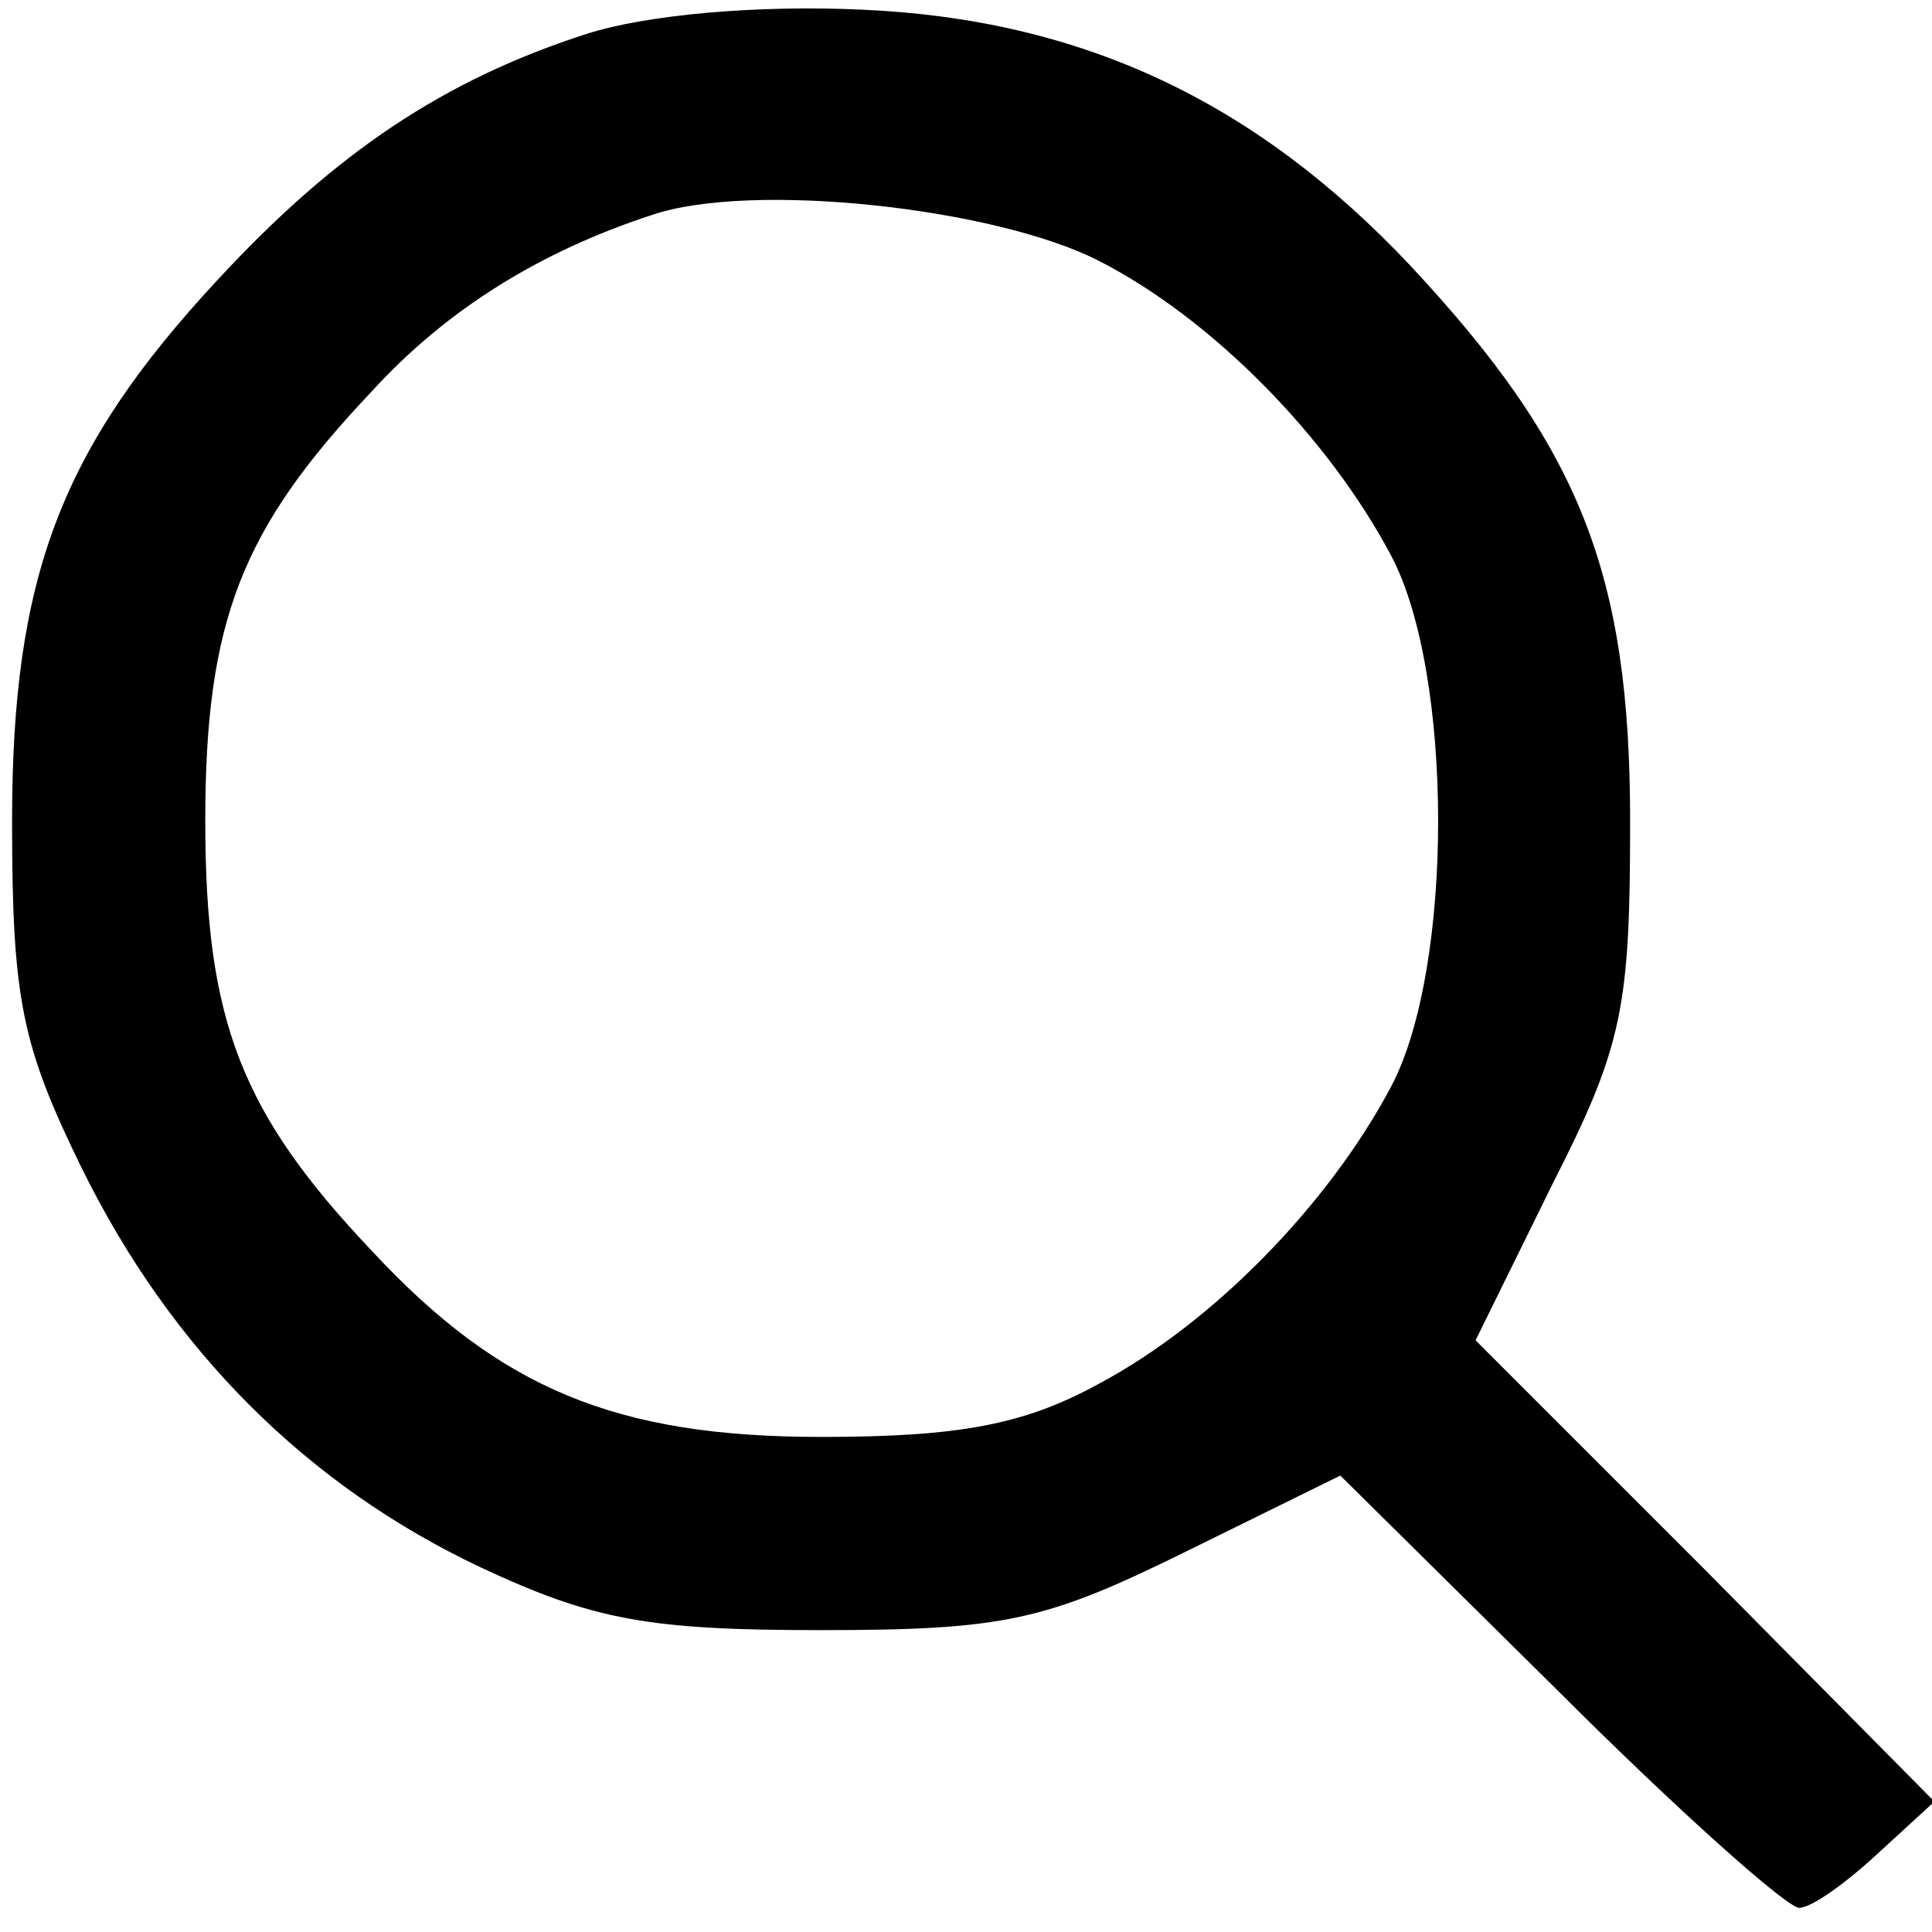
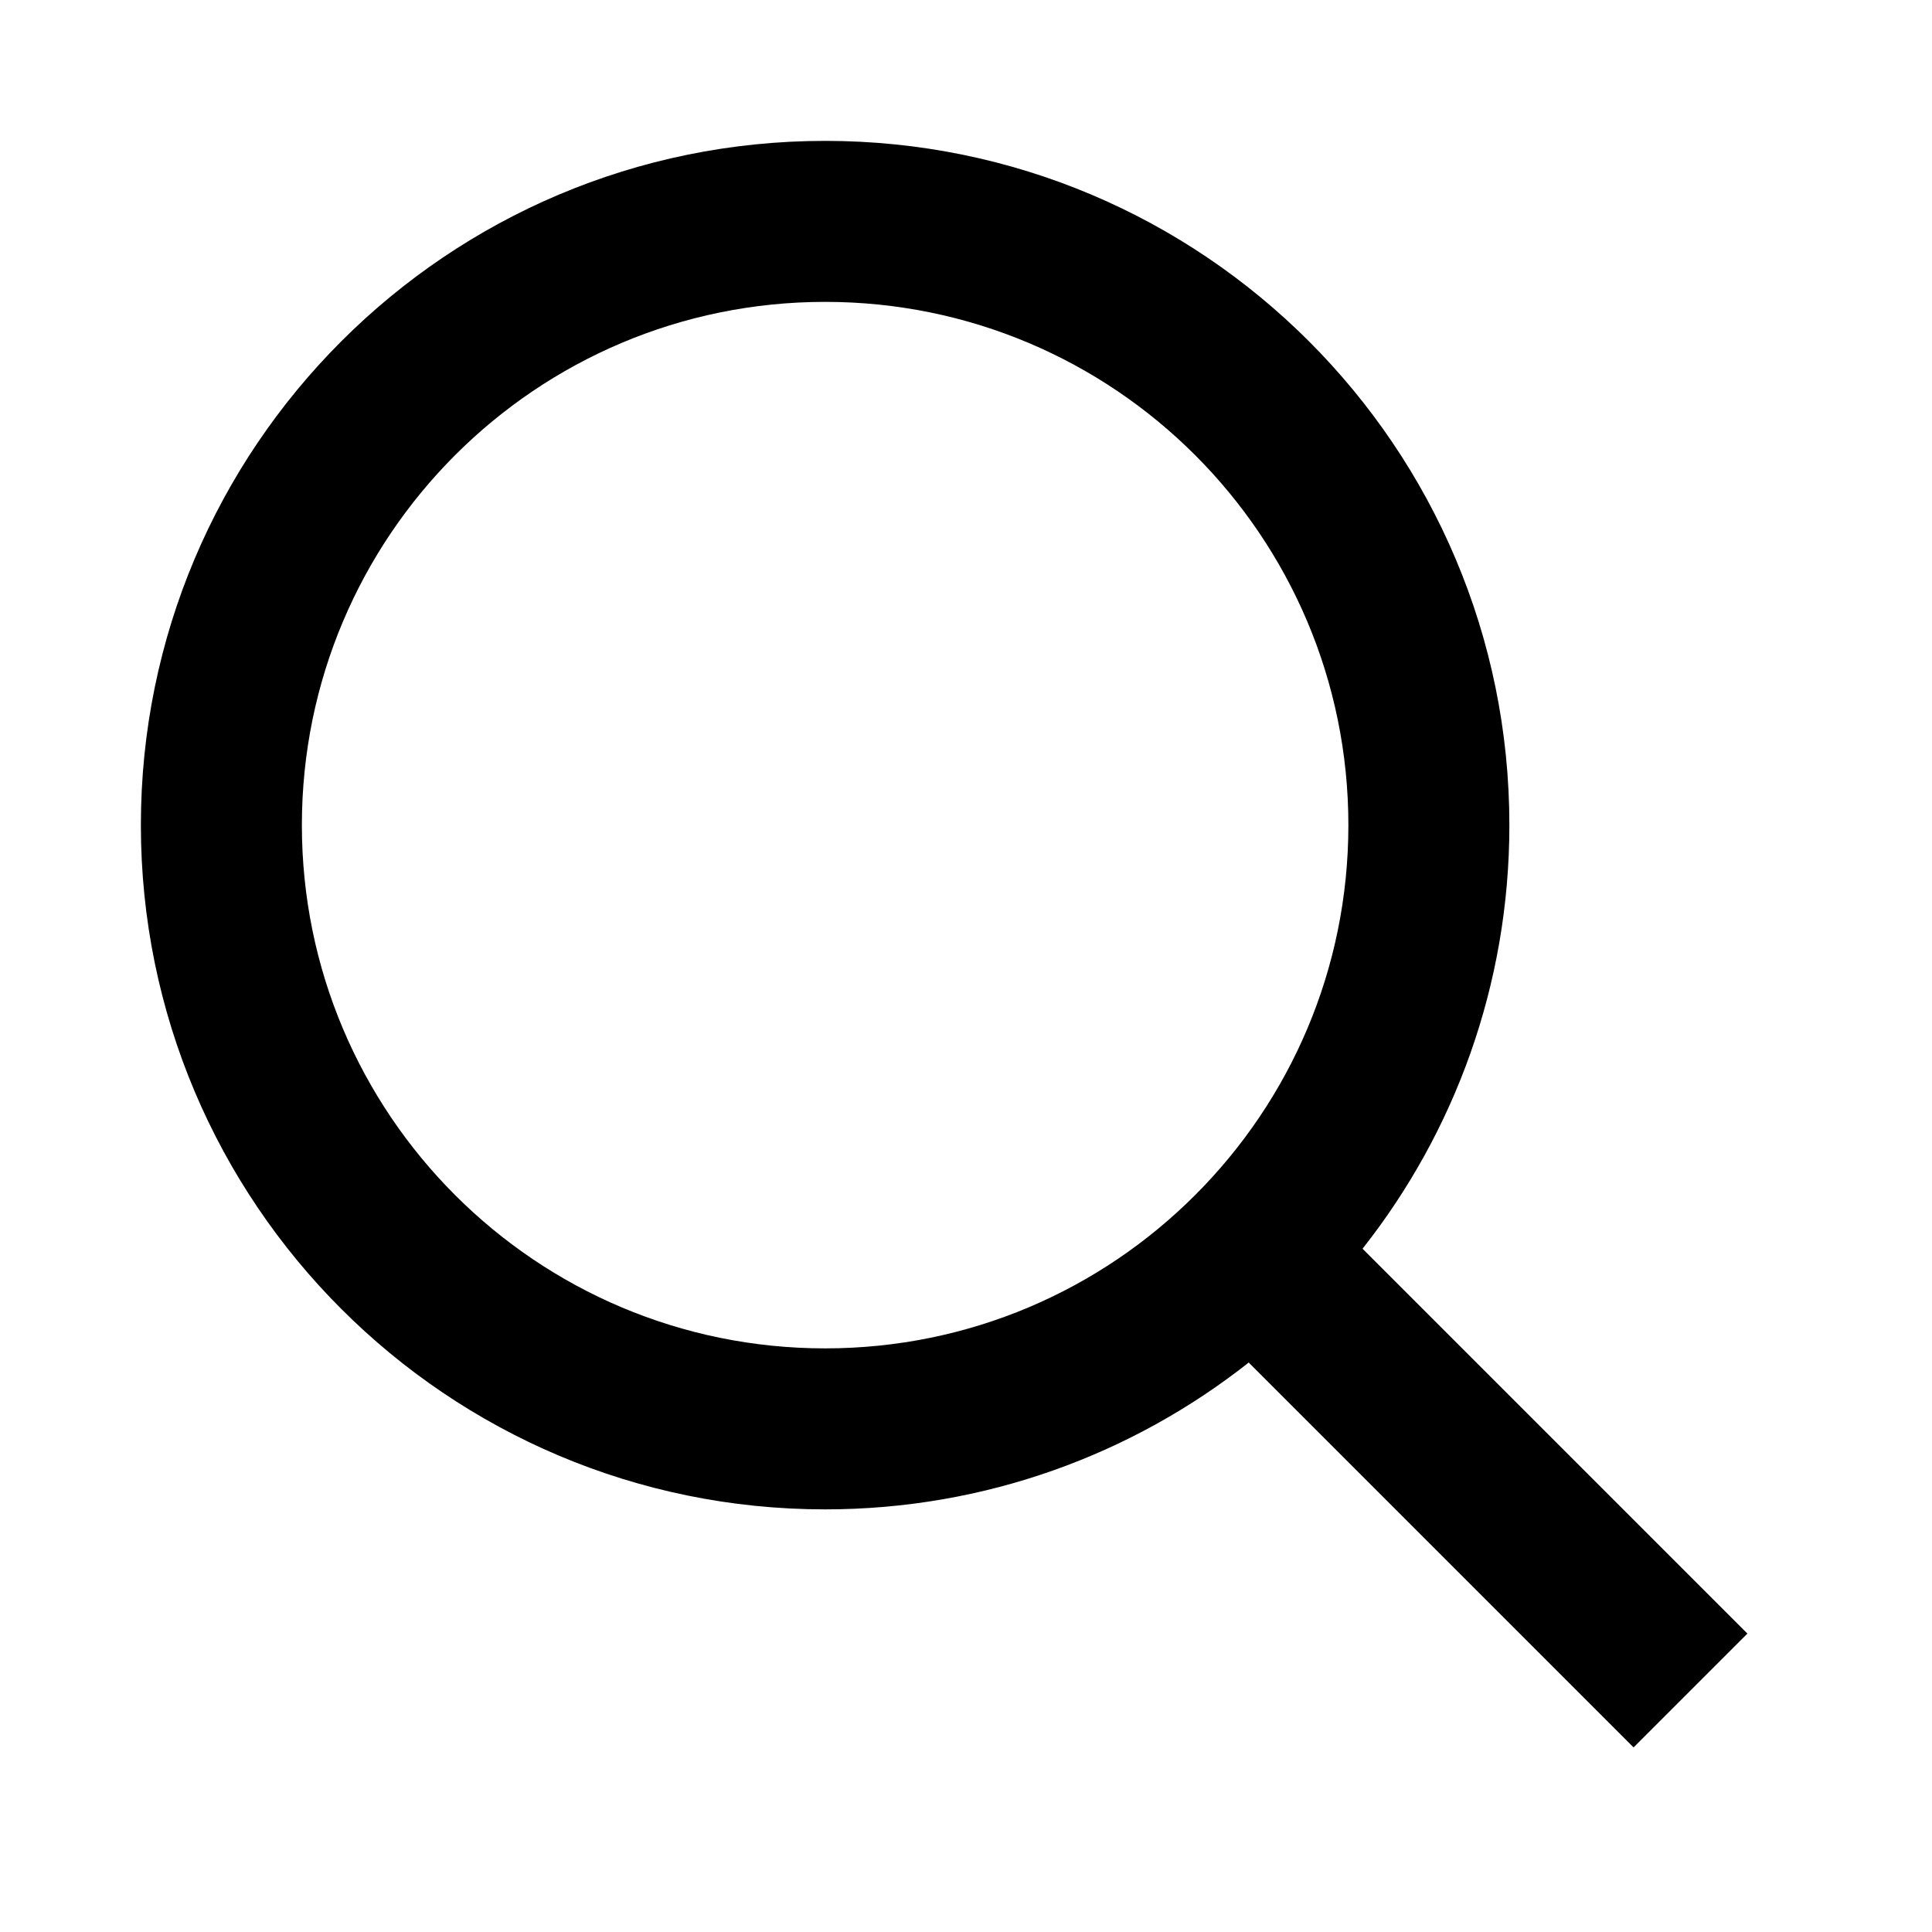
- <svg xmlns="http://www.w3.org/2000/svg" version="1.0" width="80pt" height="80pt" viewBox="0 0 80 80" preserveAspectRatio="xMidYMid meet">
-   <g transform="translate(0,80) scale(0.1,-0.1)" fill="currentColor" stroke="none">
-     <path d="M243 786 c-59 -19 -104 -49 -153 -102 -65 -70 -85 -123 -85 -224 0 -74 4 -93 29 -144 37 -75 93 -131 165 -165 47 -22 70 -26 141 -26 76 0 93 4 150 32 l65 32 90 -89 c50 -50 95 -90 100 -90 5 0 19 10 32 22 l24 22 -95 96 -95 95 32 65 c29 57 32 73 32 150 0 103 -21 155 -91 230 -64 68 -136 102 -227 106 -43 2 -89 -2 -114 -10z m212 -94 c47 -24 95 -73 121 -122 26 -49 26 -171 0 -220 -26 -49 -74 -98 -121 -123 -31 -17 -58 -22 -115 -22 -85 0 -133 20 -186 77 -54 57 -69 95 -69 178 0 83 15 121 69 178 31 34 70 58 116 73 41 14 142 3 185 -19z" />
+ <svg viewBox="0 0 24 24" width="1.75rem" aria-hidden="true">
+   <g fill="currentColor">
+     <path d="M10.25 3.75c-3.59 0-6.5 2.91-6.5 6.5s2.91 6.5 6.5 6.5c1.795 0 3.419-.726 4.596-1.904 1.178-1.177 1.904-2.801 1.904-4.596 0-3.59-2.91-6.5-6.5-6.5zm-8.5 6.5c0-4.694 3.806-8.5 8.5-8.5s8.5 3.806 8.5 8.5c0 1.986-.682 3.815-1.824 5.262l4.781 4.781-1.414 1.414-4.781-4.781c-1.447 1.142-3.276 1.824-5.262 1.824-4.694 0-8.5-3.806-8.5-8.5z" />
  </g>
</svg>
